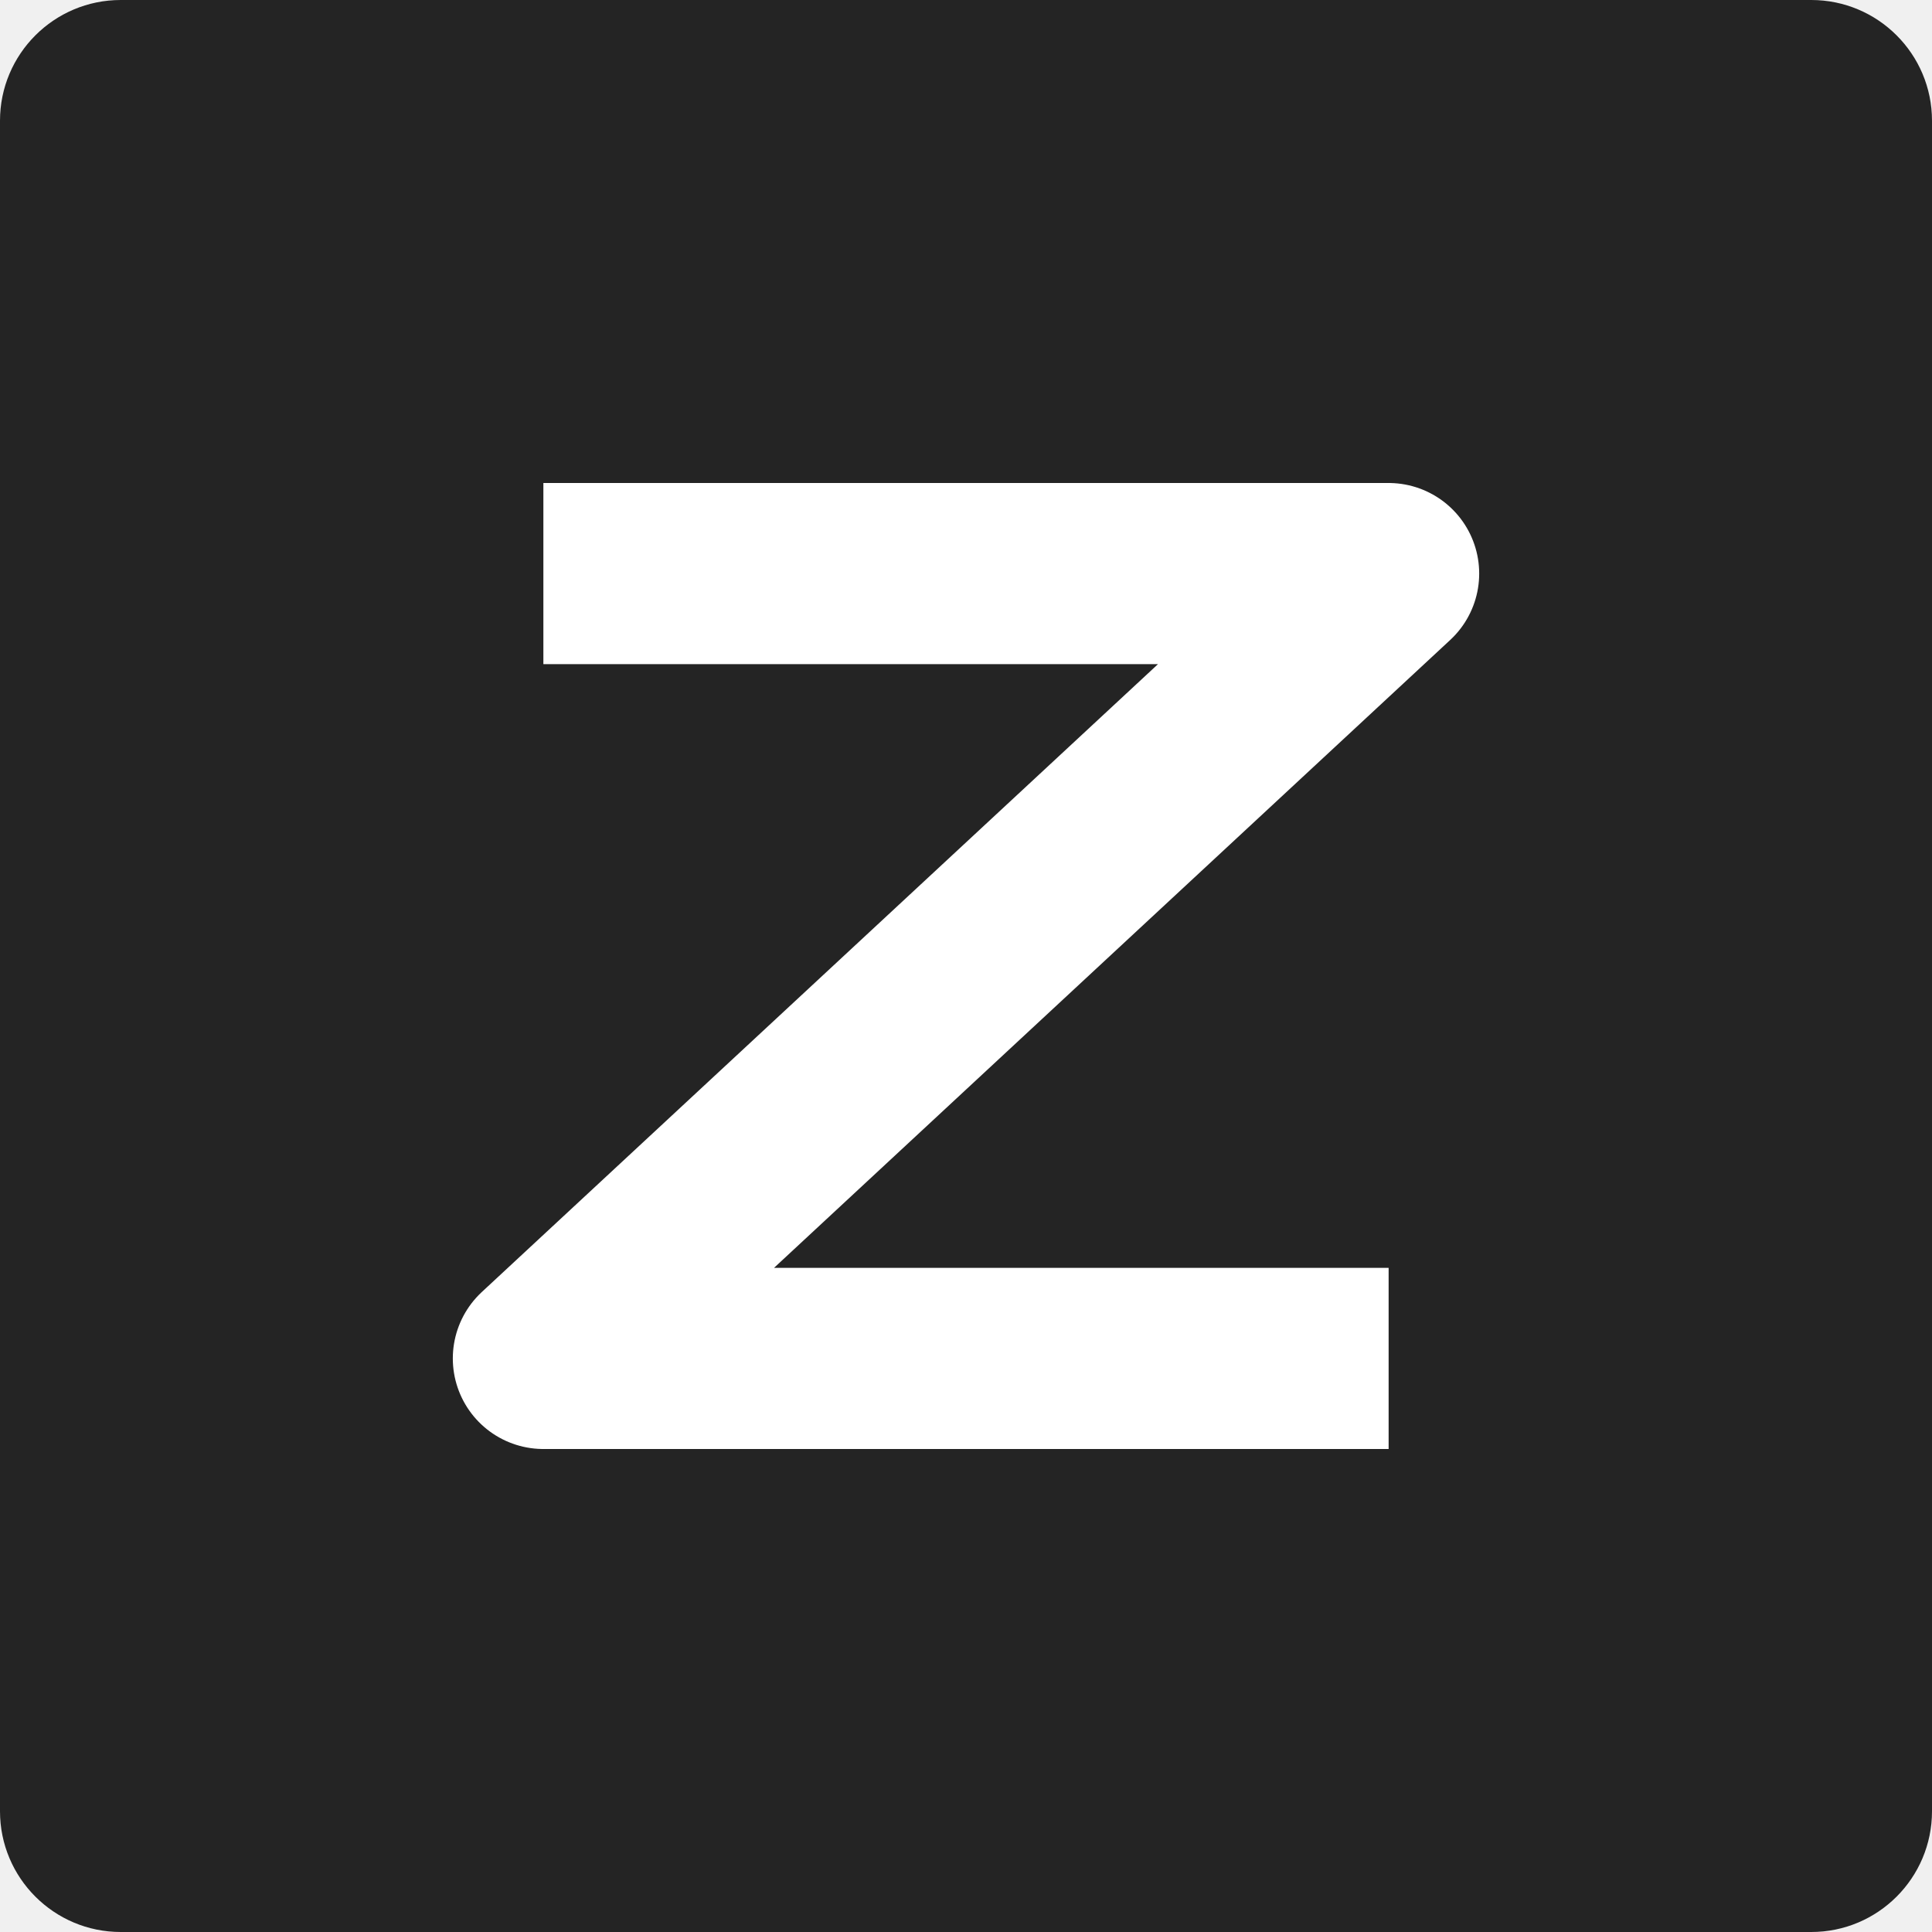
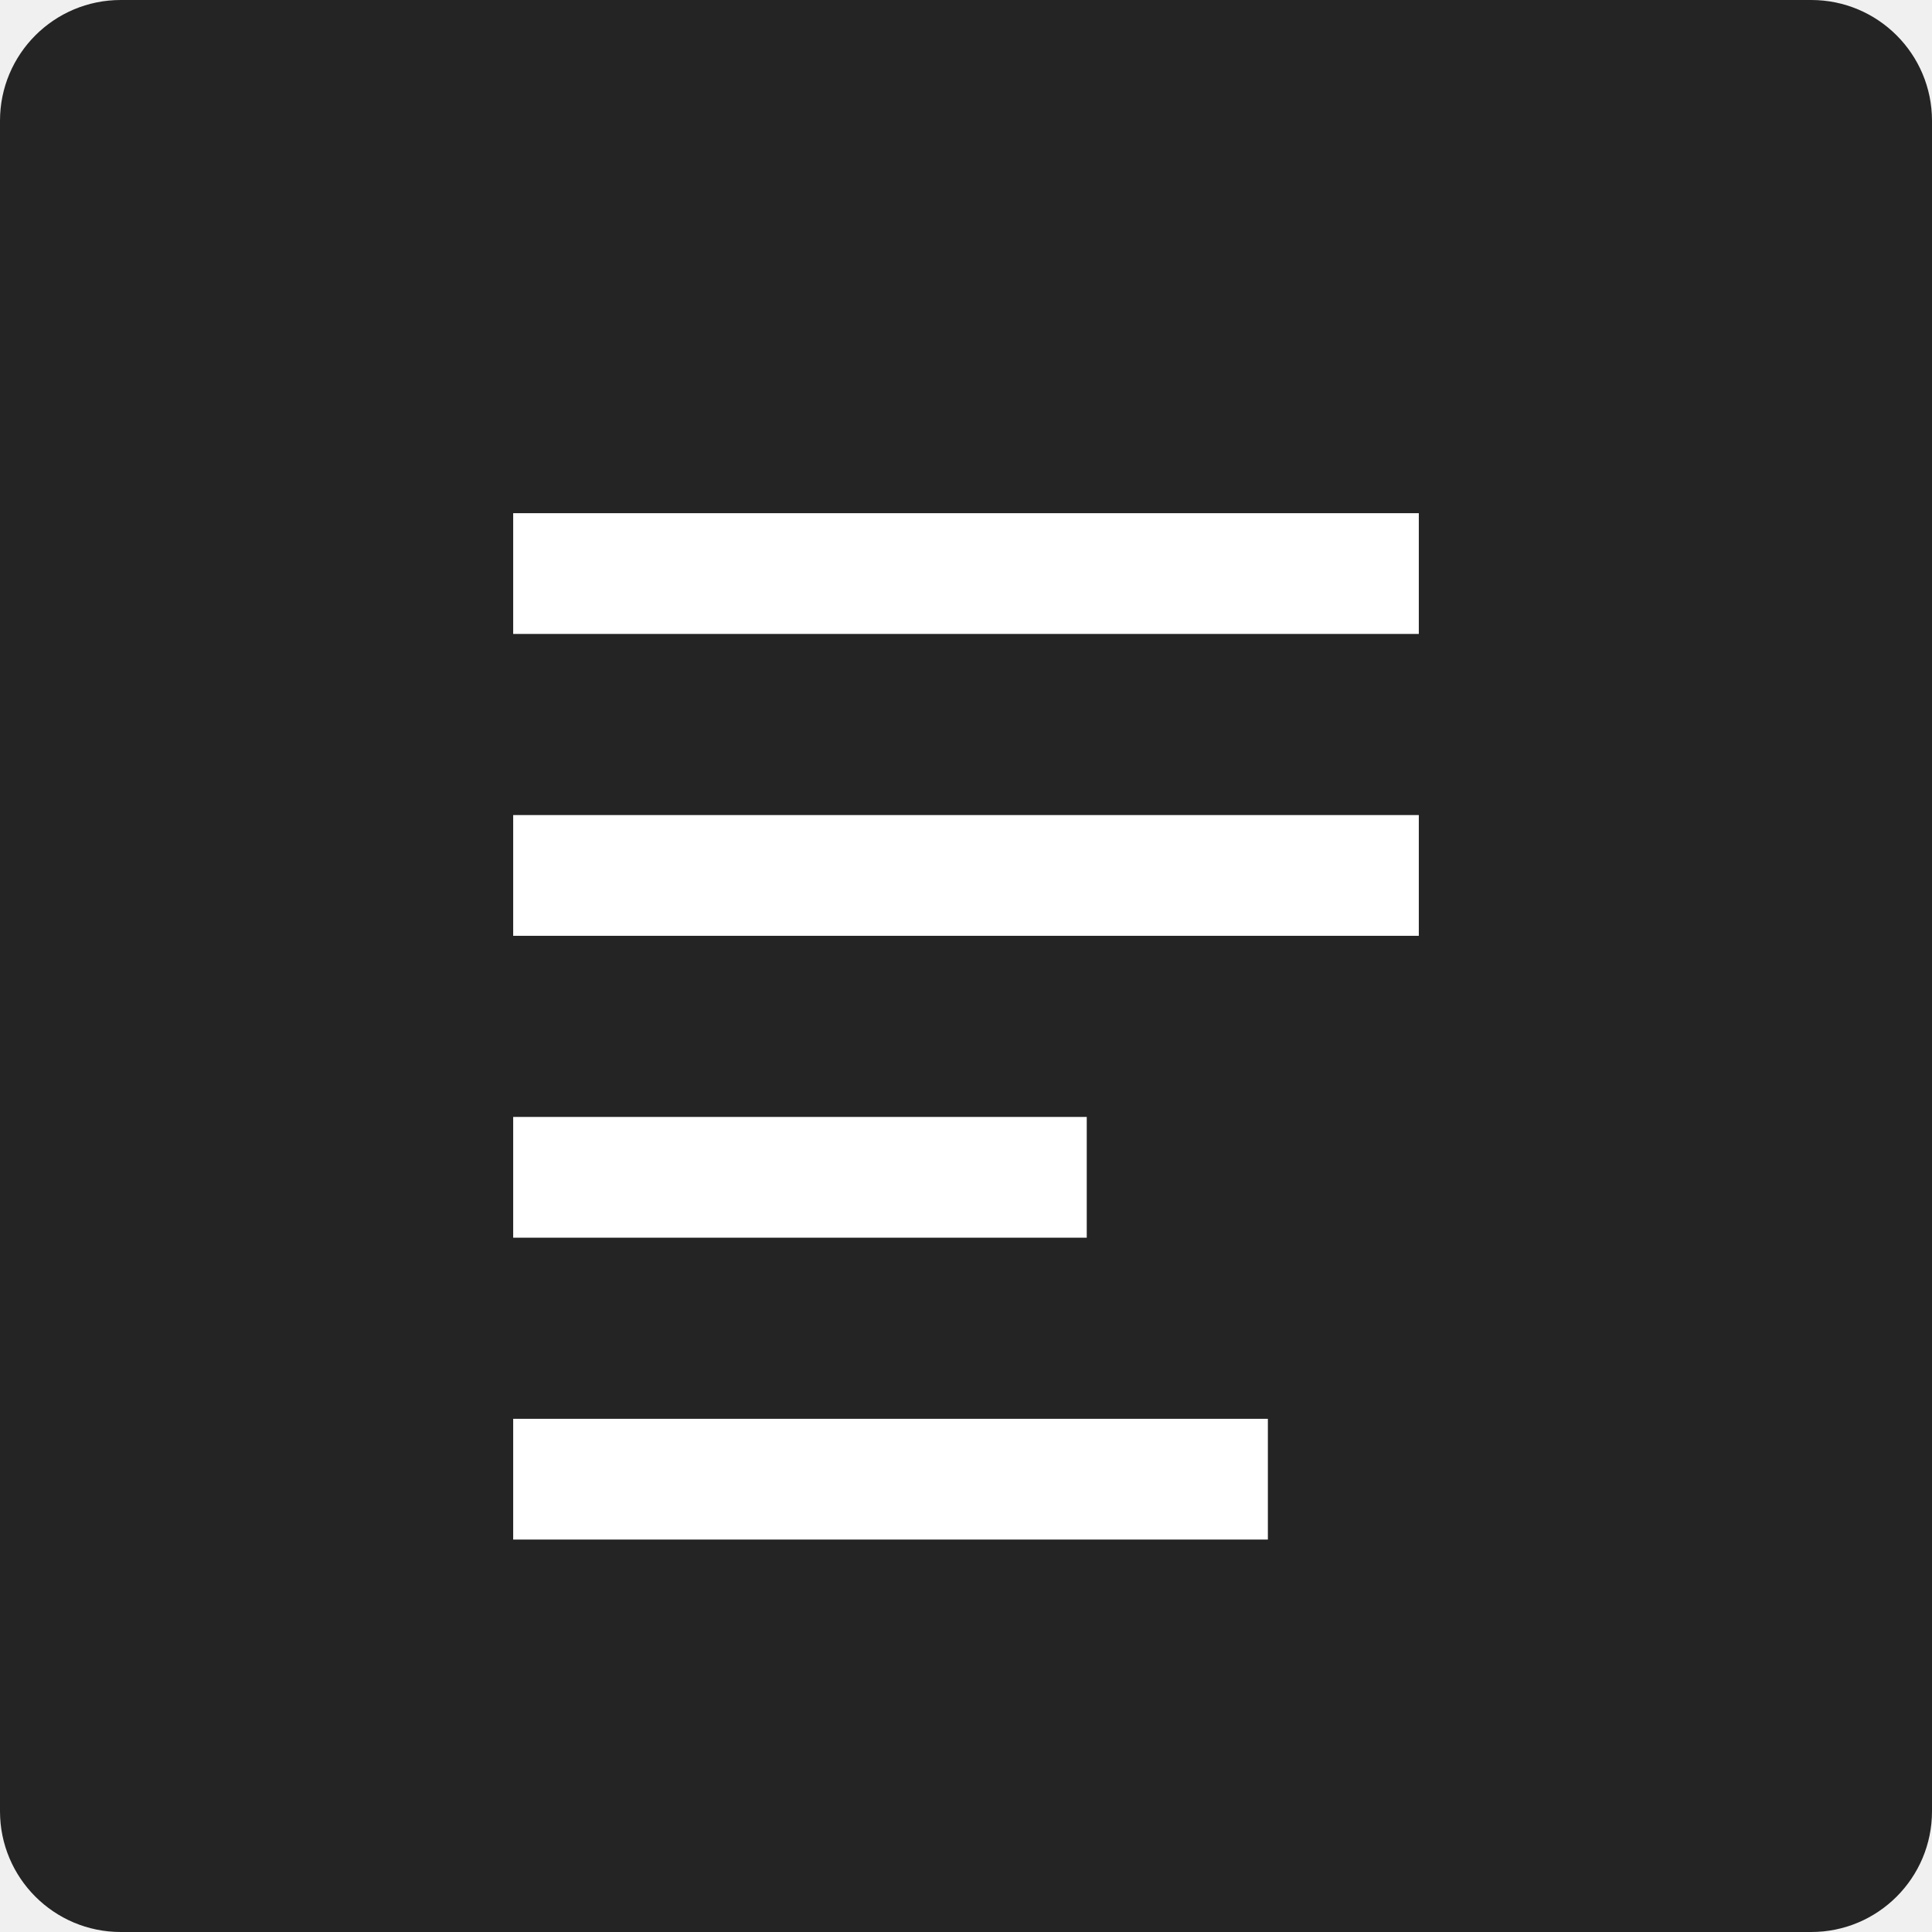
<svg xmlns="http://www.w3.org/2000/svg" viewBox="0 0 64 64">
  <rect width="64" height="64" rx="4" fill="#242424" />
-   <path d="M18 19h28L18 45h28" fill="none" stroke="#fff" stroke-width="6" stroke-linejoin="round" />
+   <path d="M17 19h30M17 29h30M17 39h19M17 49h25" fill="none" stroke="#fff" stroke-width="4" />
</svg>
